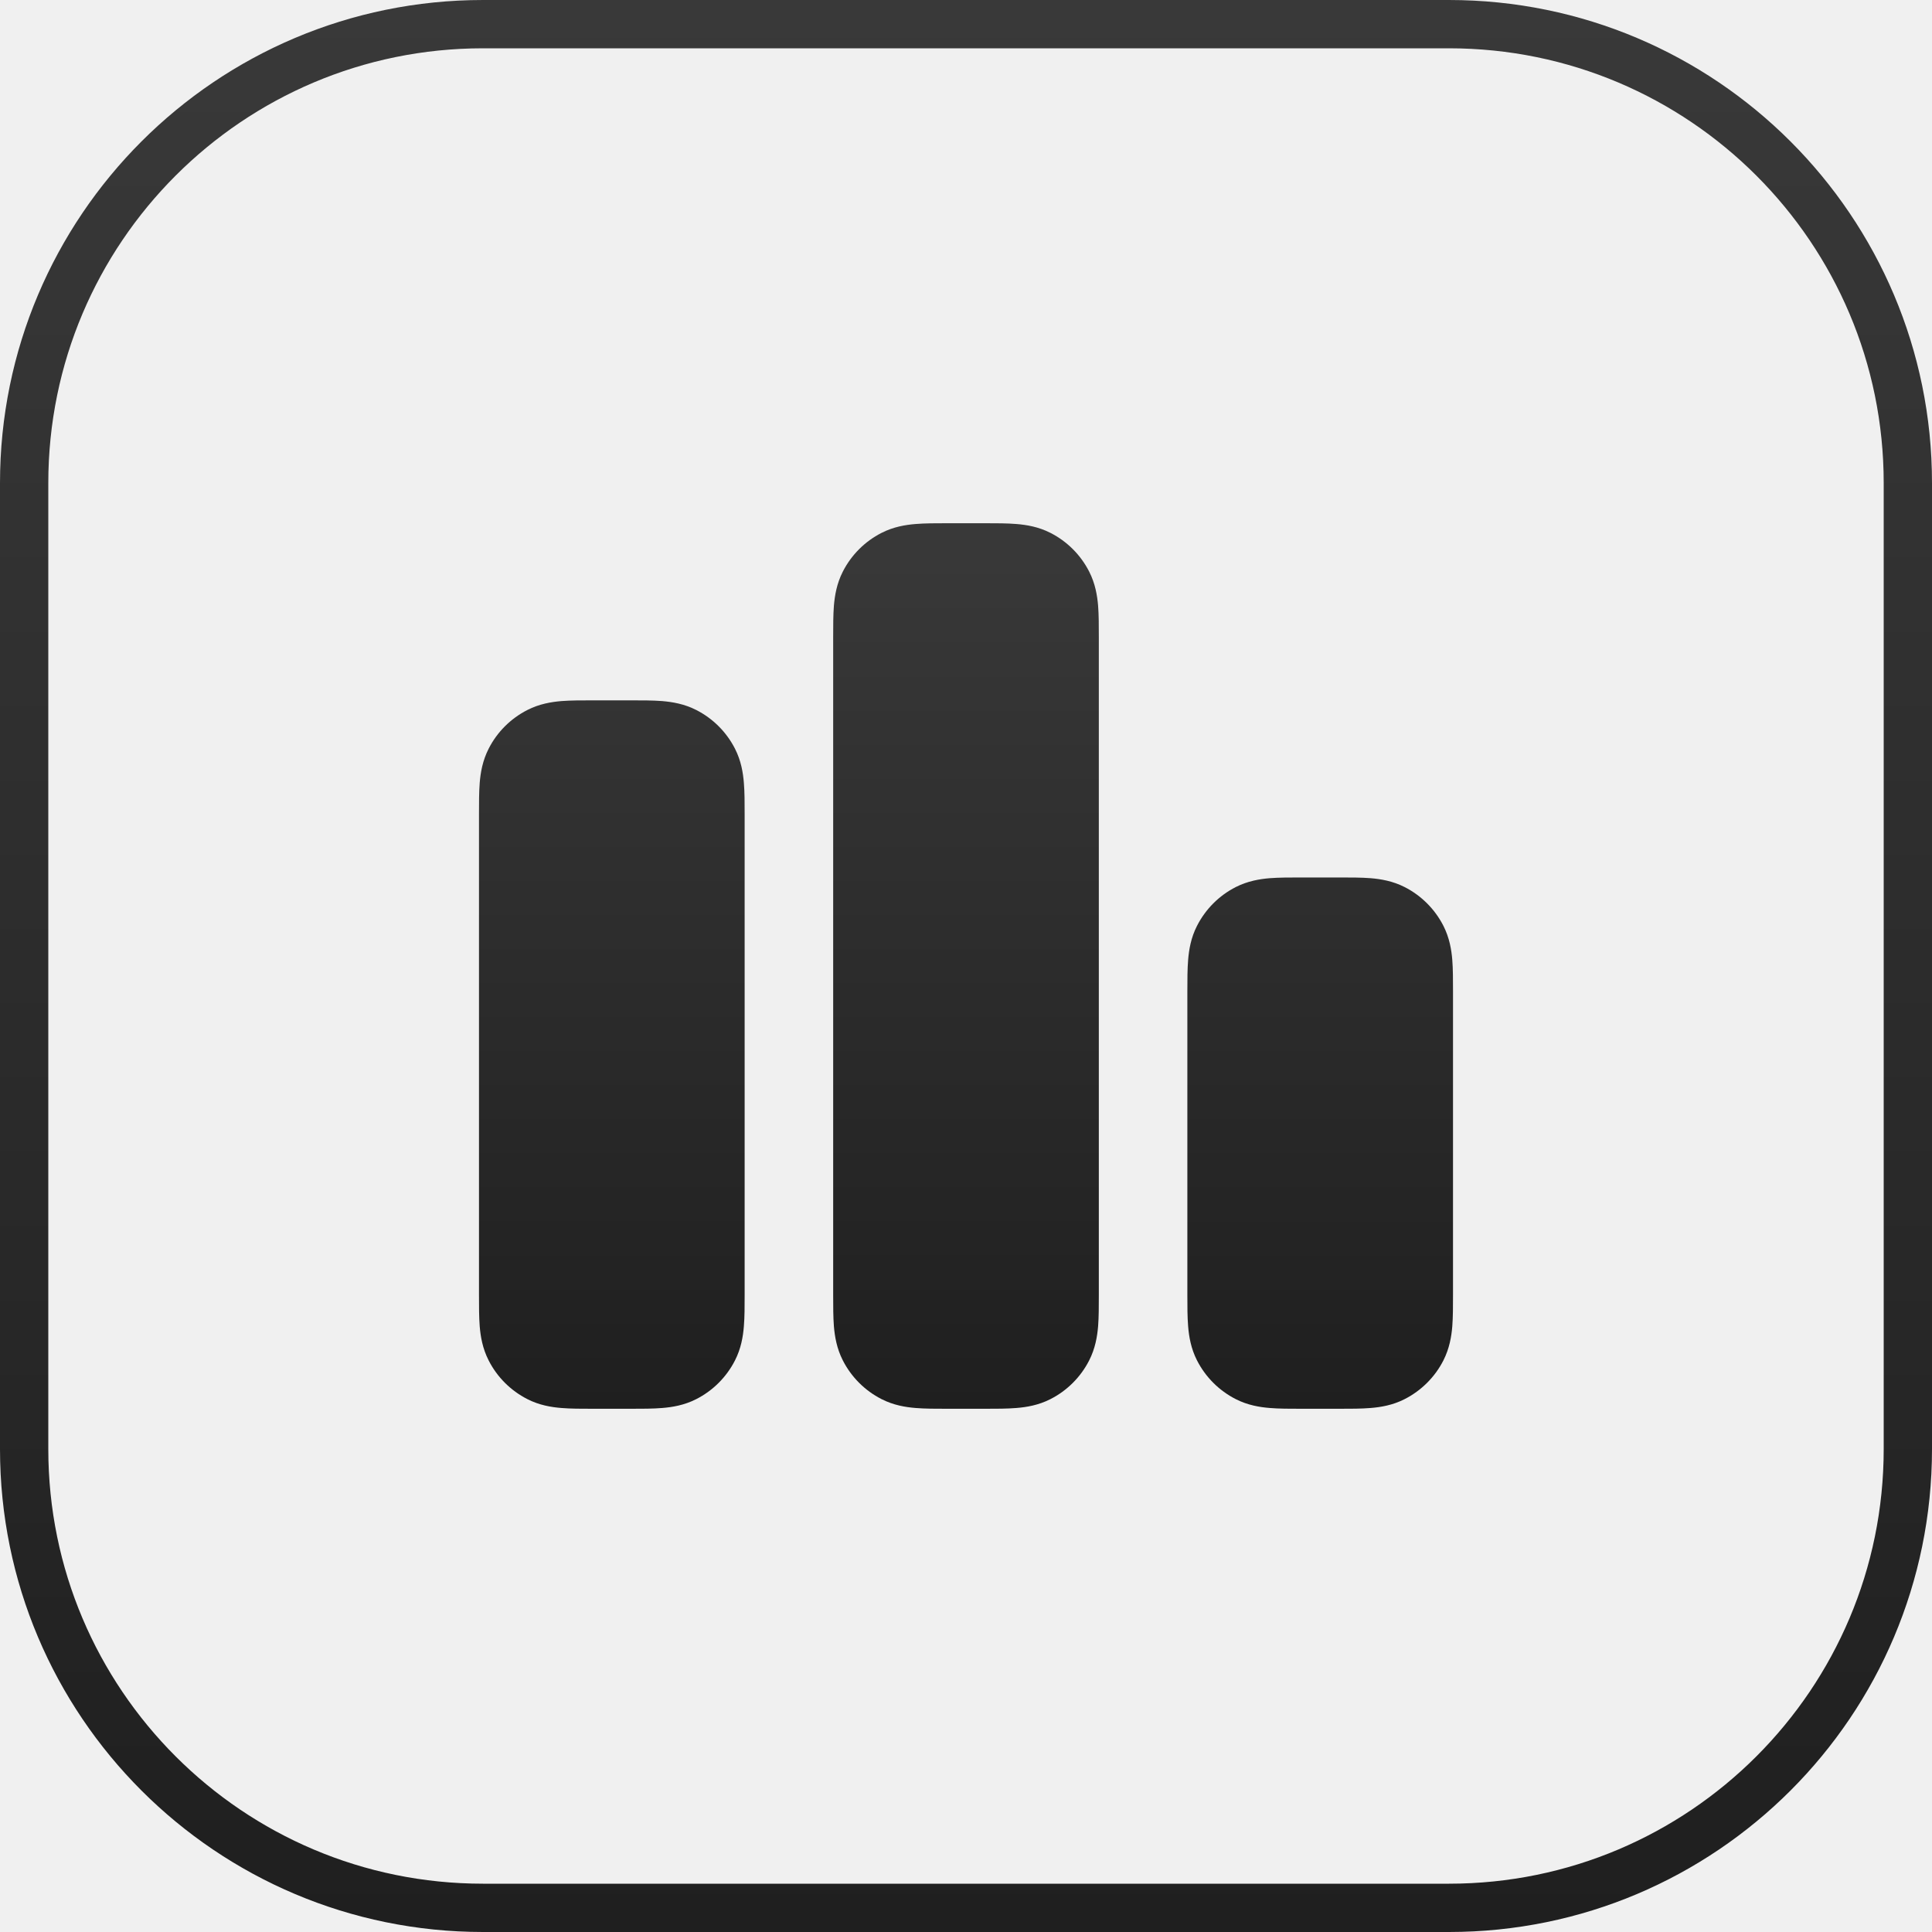
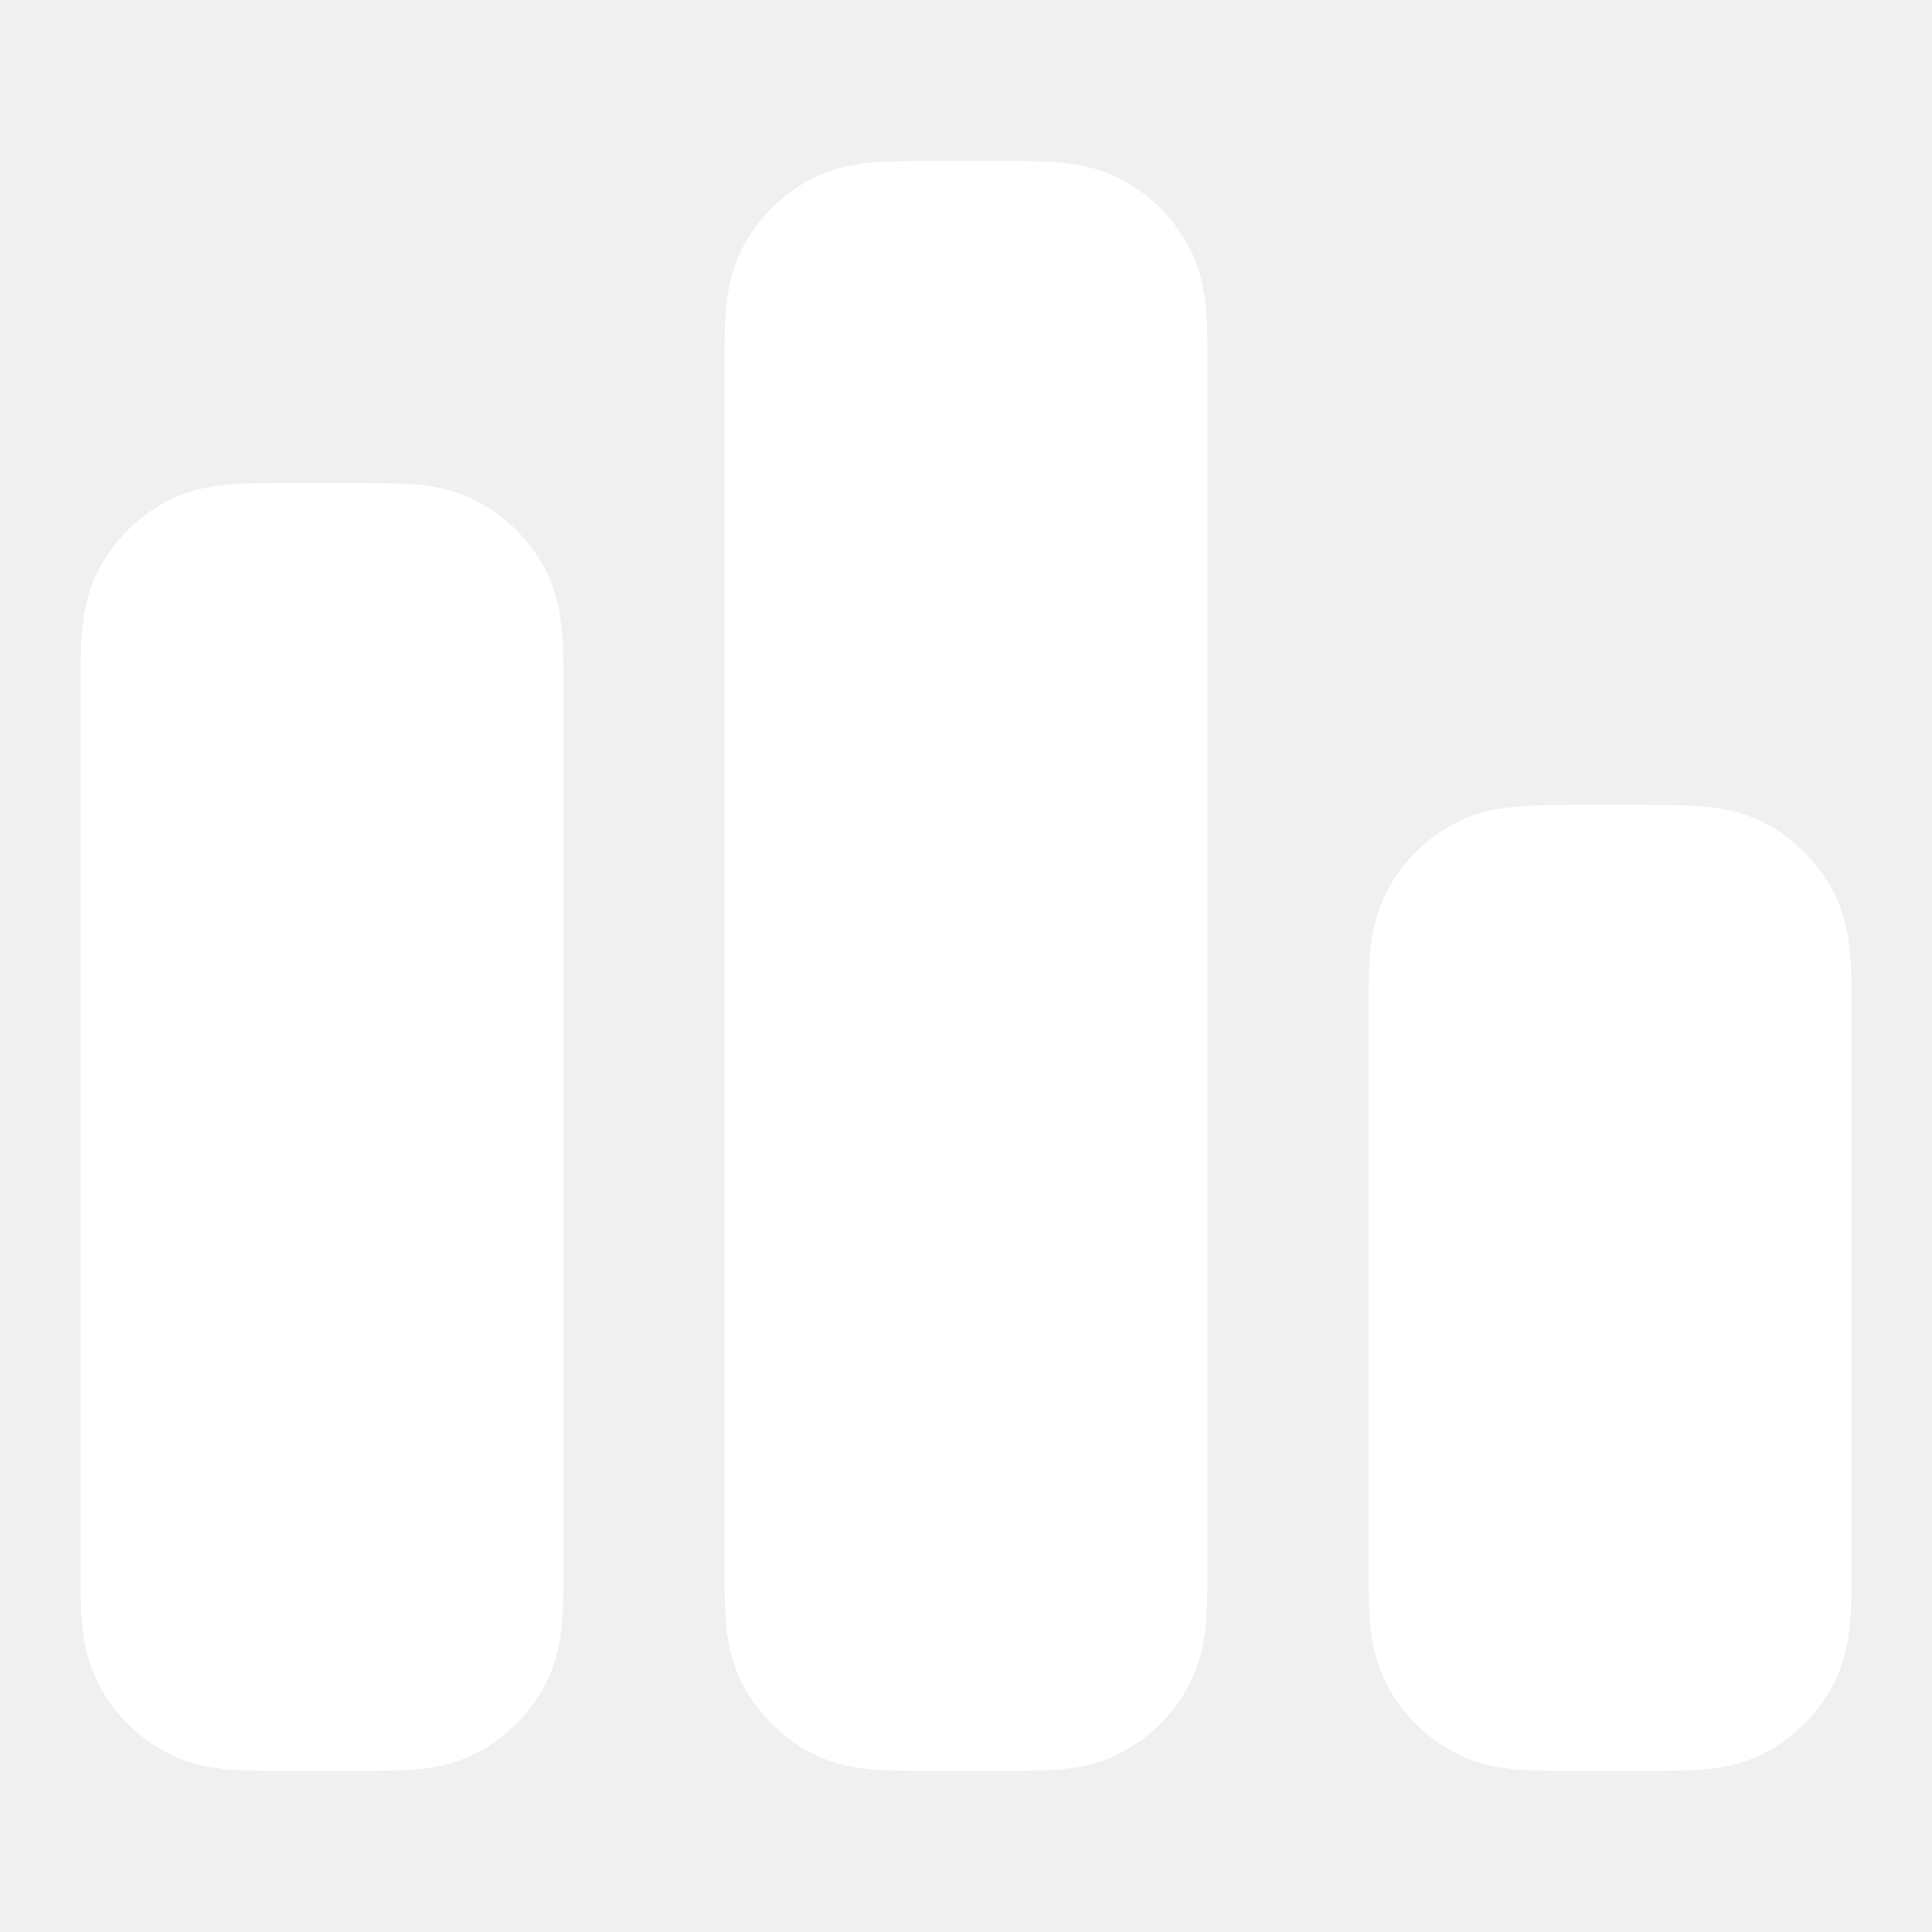
<svg xmlns="http://www.w3.org/2000/svg" width="40" height="40" viewBox="0 0 40 40" fill="none">
-   <rect x="0.5" y="0.5" width="39" height="39" rx="9.5" stroke="url(#paint0_linear_1_11)" />
-   <path fill-rule="evenodd" clip-rule="evenodd" d="M12.271 14.5C12.28 14.5 12.29 14.5 12.3 14.5H13.033C13.043 14.5 13.053 14.5 13.063 14.5C13.294 14.5 13.519 14.5 13.71 14.515C13.92 14.533 14.167 14.573 14.416 14.7C14.761 14.876 15.041 15.156 15.217 15.501C15.344 15.75 15.384 15.997 15.401 16.207C15.417 16.397 15.417 16.623 15.417 16.854C15.417 16.864 15.417 16.874 15.417 16.883L15.417 26.813C15.417 27.044 15.417 27.269 15.401 27.46C15.384 27.67 15.344 27.917 15.217 28.166C15.041 28.511 14.761 28.791 14.416 28.967C14.167 29.094 13.92 29.134 13.71 29.151C13.519 29.167 13.294 29.167 13.063 29.167H12.271C12.039 29.167 11.814 29.167 11.623 29.151C11.414 29.134 11.166 29.094 10.918 28.967C10.573 28.791 10.292 28.511 10.117 28.166C9.99 27.917 9.949 27.67 9.932 27.46C9.917 27.269 9.917 27.044 9.917 26.813L9.917 16.883C9.917 16.874 9.917 16.864 9.917 16.854C9.917 16.623 9.917 16.397 9.932 16.207C9.949 15.997 9.99 15.75 10.117 15.501C10.292 15.156 10.573 14.876 10.918 14.7C11.166 14.573 11.414 14.533 11.623 14.515C11.814 14.5 12.039 14.5 12.271 14.5Z" fill="url(#paint1_linear_1_11)" />
-   <path fill-rule="evenodd" clip-rule="evenodd" d="M19.604 10.833C19.614 10.833 19.624 10.833 19.633 10.833L20.367 10.833C20.376 10.833 20.386 10.833 20.396 10.833C20.627 10.833 20.853 10.833 21.043 10.849C21.253 10.866 21.5 10.906 21.749 11.033C22.094 11.209 22.374 11.489 22.55 11.834C22.677 12.083 22.717 12.33 22.735 12.54C22.75 12.731 22.75 12.956 22.75 13.187C22.75 13.197 22.75 13.207 22.75 13.217L22.75 26.813C22.75 27.044 22.75 27.269 22.735 27.46C22.717 27.67 22.677 27.917 22.55 28.166C22.374 28.511 22.094 28.791 21.749 28.967C21.5 29.094 21.253 29.134 21.043 29.151C20.853 29.167 20.627 29.167 20.396 29.167H19.604C19.373 29.167 19.147 29.167 18.957 29.151C18.747 29.134 18.5 29.094 18.251 28.967C17.906 28.791 17.626 28.511 17.45 28.166C17.323 27.917 17.283 27.67 17.265 27.46C17.25 27.269 17.25 27.044 17.25 26.813L17.25 13.217C17.25 13.207 17.25 13.197 17.25 13.187C17.25 12.956 17.25 12.731 17.265 12.54C17.283 12.33 17.323 12.083 17.45 11.834C17.626 11.489 17.906 11.209 18.251 11.033C18.5 10.906 18.747 10.866 18.957 10.849C19.147 10.833 19.373 10.833 19.604 10.833Z" fill="url(#paint2_linear_1_11)" />
-   <path fill-rule="evenodd" clip-rule="evenodd" d="M26.937 18.167C26.947 18.167 26.957 18.167 26.967 18.167H27.7C27.71 18.167 27.72 18.167 27.729 18.167C27.961 18.167 28.186 18.167 28.377 18.182C28.586 18.199 28.834 18.24 29.082 18.366C29.427 18.542 29.708 18.823 29.884 19.168C30.01 19.416 30.051 19.664 30.068 19.873C30.083 20.064 30.083 20.289 30.083 20.521C30.083 20.53 30.083 20.54 30.083 20.55L30.083 26.813C30.083 27.044 30.083 27.269 30.068 27.46C30.051 27.67 30.01 27.917 29.884 28.166C29.708 28.511 29.427 28.791 29.082 28.967C28.834 29.094 28.586 29.134 28.377 29.151C28.186 29.167 27.961 29.167 27.729 29.167H26.937C26.706 29.167 26.481 29.167 26.29 29.151C26.08 29.134 25.833 29.094 25.584 28.967C25.239 28.791 24.959 28.511 24.783 28.166C24.656 27.917 24.616 27.67 24.599 27.46C24.583 27.269 24.583 27.044 24.583 26.813L24.583 20.55C24.583 20.54 24.583 20.53 24.583 20.521C24.583 20.289 24.583 20.064 24.599 19.873C24.616 19.664 24.656 19.416 24.783 19.168C24.959 18.823 25.239 18.542 25.584 18.366C25.833 18.24 26.08 18.199 26.29 18.182C26.481 18.167 26.706 18.167 26.937 18.167Z" fill="url(#paint3_linear_1_11)" />
-   <defs>
-     <linearGradient id="paint0_linear_1_11" x1="20" y1="0" x2="20" y2="40" gradientUnits="userSpaceOnUse">
-       <stop stop-color="#393939" />
-       <stop offset="1" stop-color="#1F1F1F" />
-     </linearGradient>
-     <linearGradient id="paint1_linear_1_11" x1="20" y1="10.833" x2="20" y2="29.167" gradientUnits="userSpaceOnUse">
-       <stop stop-color="#393939" />
-       <stop offset="1" stop-color="#1F1F1F" />
-     </linearGradient>
-     <linearGradient id="paint2_linear_1_11" x1="20" y1="10.833" x2="20" y2="29.167" gradientUnits="userSpaceOnUse">
-       <stop stop-color="#393939" />
-       <stop offset="1" stop-color="#1F1F1F" />
-     </linearGradient>
-     <linearGradient id="paint3_linear_1_11" x1="20" y1="10.833" x2="20" y2="29.167" gradientUnits="userSpaceOnUse">
-       <stop stop-color="#393939" />
-       <stop offset="1" stop-color="#1F1F1F" />
-     </linearGradient>
-   </defs>
+   <path fill-rule="evenodd" clip-rule="evenodd" d="M5.947 10C5.965 10 5.982 10 6 10H7.333C7.351 10 7.369 10 7.386 10C7.807 10 8.217 10 8.564 10.028C8.945 10.059 9.394 10.133 9.847 10.363C10.474 10.683 10.984 11.193 11.303 11.82C11.534 12.272 11.607 12.722 11.638 13.103C11.667 13.45 11.667 13.86 11.667 14.28C11.667 14.298 11.667 14.316 11.667 14.333L11.667 32.386C11.667 32.807 11.667 33.217 11.638 33.564C11.607 33.945 11.534 34.394 11.303 34.847C10.984 35.474 10.474 35.984 9.847 36.303C9.394 36.534 8.945 36.607 8.564 36.638C8.217 36.667 7.807 36.667 7.386 36.667H5.947C5.526 36.667 5.117 36.667 4.77 36.638C4.389 36.607 3.939 36.534 3.487 36.303C2.86 35.984 2.35 35.474 2.03 34.847C1.799 34.394 1.726 33.945 1.695 33.564C1.667 33.217 1.667 32.807 1.667 32.386L1.667 14.333C1.667 14.316 1.667 14.298 1.667 14.28C1.667 13.86 1.667 13.45 1.695 13.103C1.726 12.722 1.799 12.272 2.03 11.82C2.35 11.193 2.86 10.683 3.487 10.363C3.939 10.133 4.389 10.059 4.77 10.028C5.117 10 5.526 10 5.947 10Z" fill="white" />
+   <path fill-rule="evenodd" clip-rule="evenodd" d="M19.28 3.333C19.298 3.333 19.316 3.333 19.333 3.333L20.667 3.333C20.684 3.333 20.702 3.333 20.72 3.333C21.14 3.333 21.55 3.333 21.897 3.362C22.278 3.393 22.728 3.466 23.18 3.697C23.807 4.016 24.317 4.526 24.637 5.153C24.867 5.606 24.941 6.055 24.972 6.436C25 6.783 25 7.193 25 7.614C25 7.631 25 7.649 25 7.667L25 32.386C25 32.807 25 33.217 24.972 33.564C24.941 33.945 24.867 34.394 24.637 34.847C24.317 35.474 23.807 35.984 23.18 36.303C22.728 36.534 22.278 36.607 21.897 36.638C21.55 36.667 21.14 36.667 20.72 36.667H19.28C18.86 36.667 18.45 36.667 18.103 36.638C17.722 36.607 17.272 36.534 16.82 36.303C16.193 35.984 15.683 35.474 15.363 34.847C15.133 34.394 15.059 33.945 15.028 33.564C15 33.217 15 32.807 15 32.386L15 7.667C15 7.649 15 7.631 15 7.614C15 7.193 15 6.783 15.028 6.436C15.059 6.055 15.133 5.606 15.363 5.153C15.683 4.526 16.193 4.016 16.82 3.697C17.272 3.466 17.722 3.393 18.103 3.362C18.45 3.333 18.86 3.333 19.28 3.333Z" fill="white" />
+   <path fill-rule="evenodd" clip-rule="evenodd" d="M32.614 16.667C32.631 16.667 32.649 16.667 32.667 16.667H34C34.018 16.667 34.035 16.667 34.053 16.667C34.474 16.667 34.883 16.667 35.23 16.695C35.611 16.726 36.061 16.799 36.513 17.03C37.141 17.35 37.651 17.86 37.97 18.487C38.2 18.939 38.274 19.389 38.305 19.77C38.333 20.117 38.333 20.526 38.333 20.947C38.333 20.965 38.333 20.982 38.333 21L38.333 32.386C38.333 32.807 38.333 33.217 38.305 33.564C38.274 33.945 38.2 34.394 37.97 34.847C37.651 35.474 37.141 35.984 36.513 36.303C36.061 36.534 35.611 36.607 35.23 36.638C34.883 36.667 34.474 36.667 34.053 36.667H32.614C32.193 36.667 31.783 36.667 31.436 36.638C31.055 36.607 30.606 36.534 30.153 36.303C29.526 35.984 29.016 35.474 28.697 34.847C28.466 34.394 28.393 33.945 28.362 33.564C28.333 33.217 28.333 32.807 28.333 32.386L28.333 21C28.333 20.982 28.333 20.965 28.333 20.947C28.333 20.526 28.333 20.117 28.362 19.77C28.393 19.389 28.466 18.939 28.697 18.487C29.016 17.86 29.526 17.35 30.153 17.03C30.606 16.799 31.055 16.726 31.436 16.695C31.783 16.667 32.193 16.667 32.614 16.667Z" fill="white" />
</svg>
